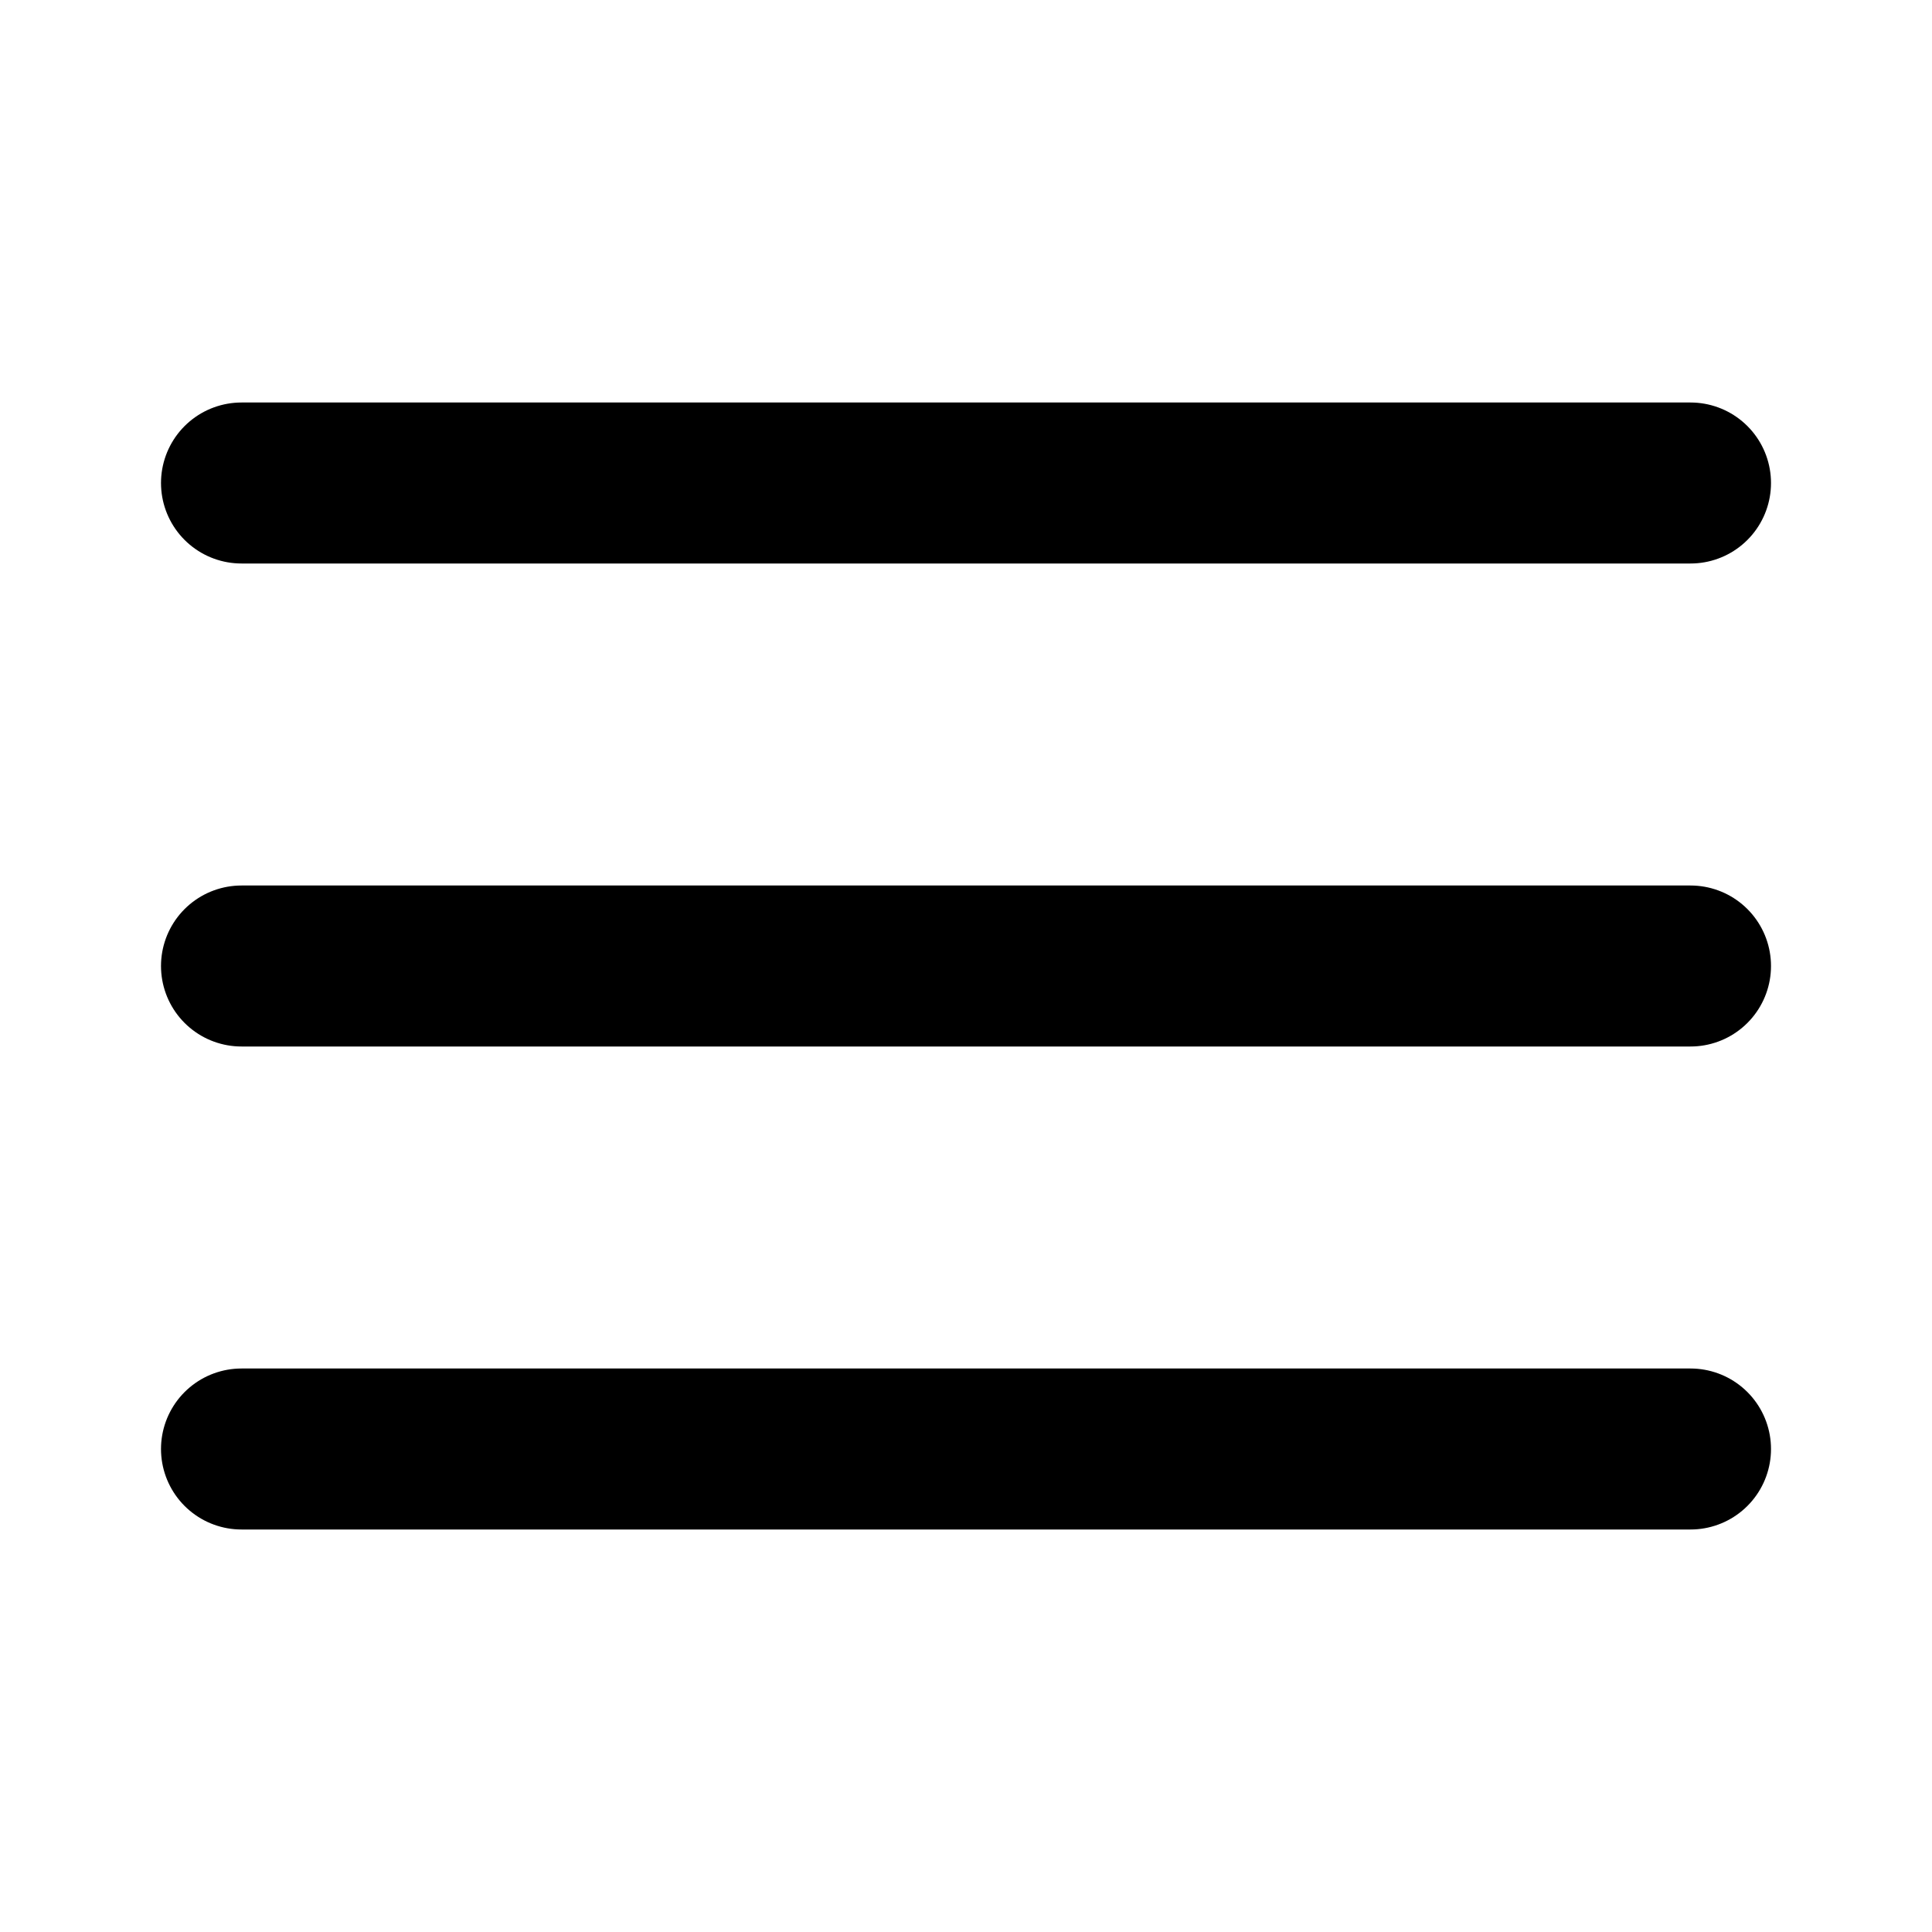
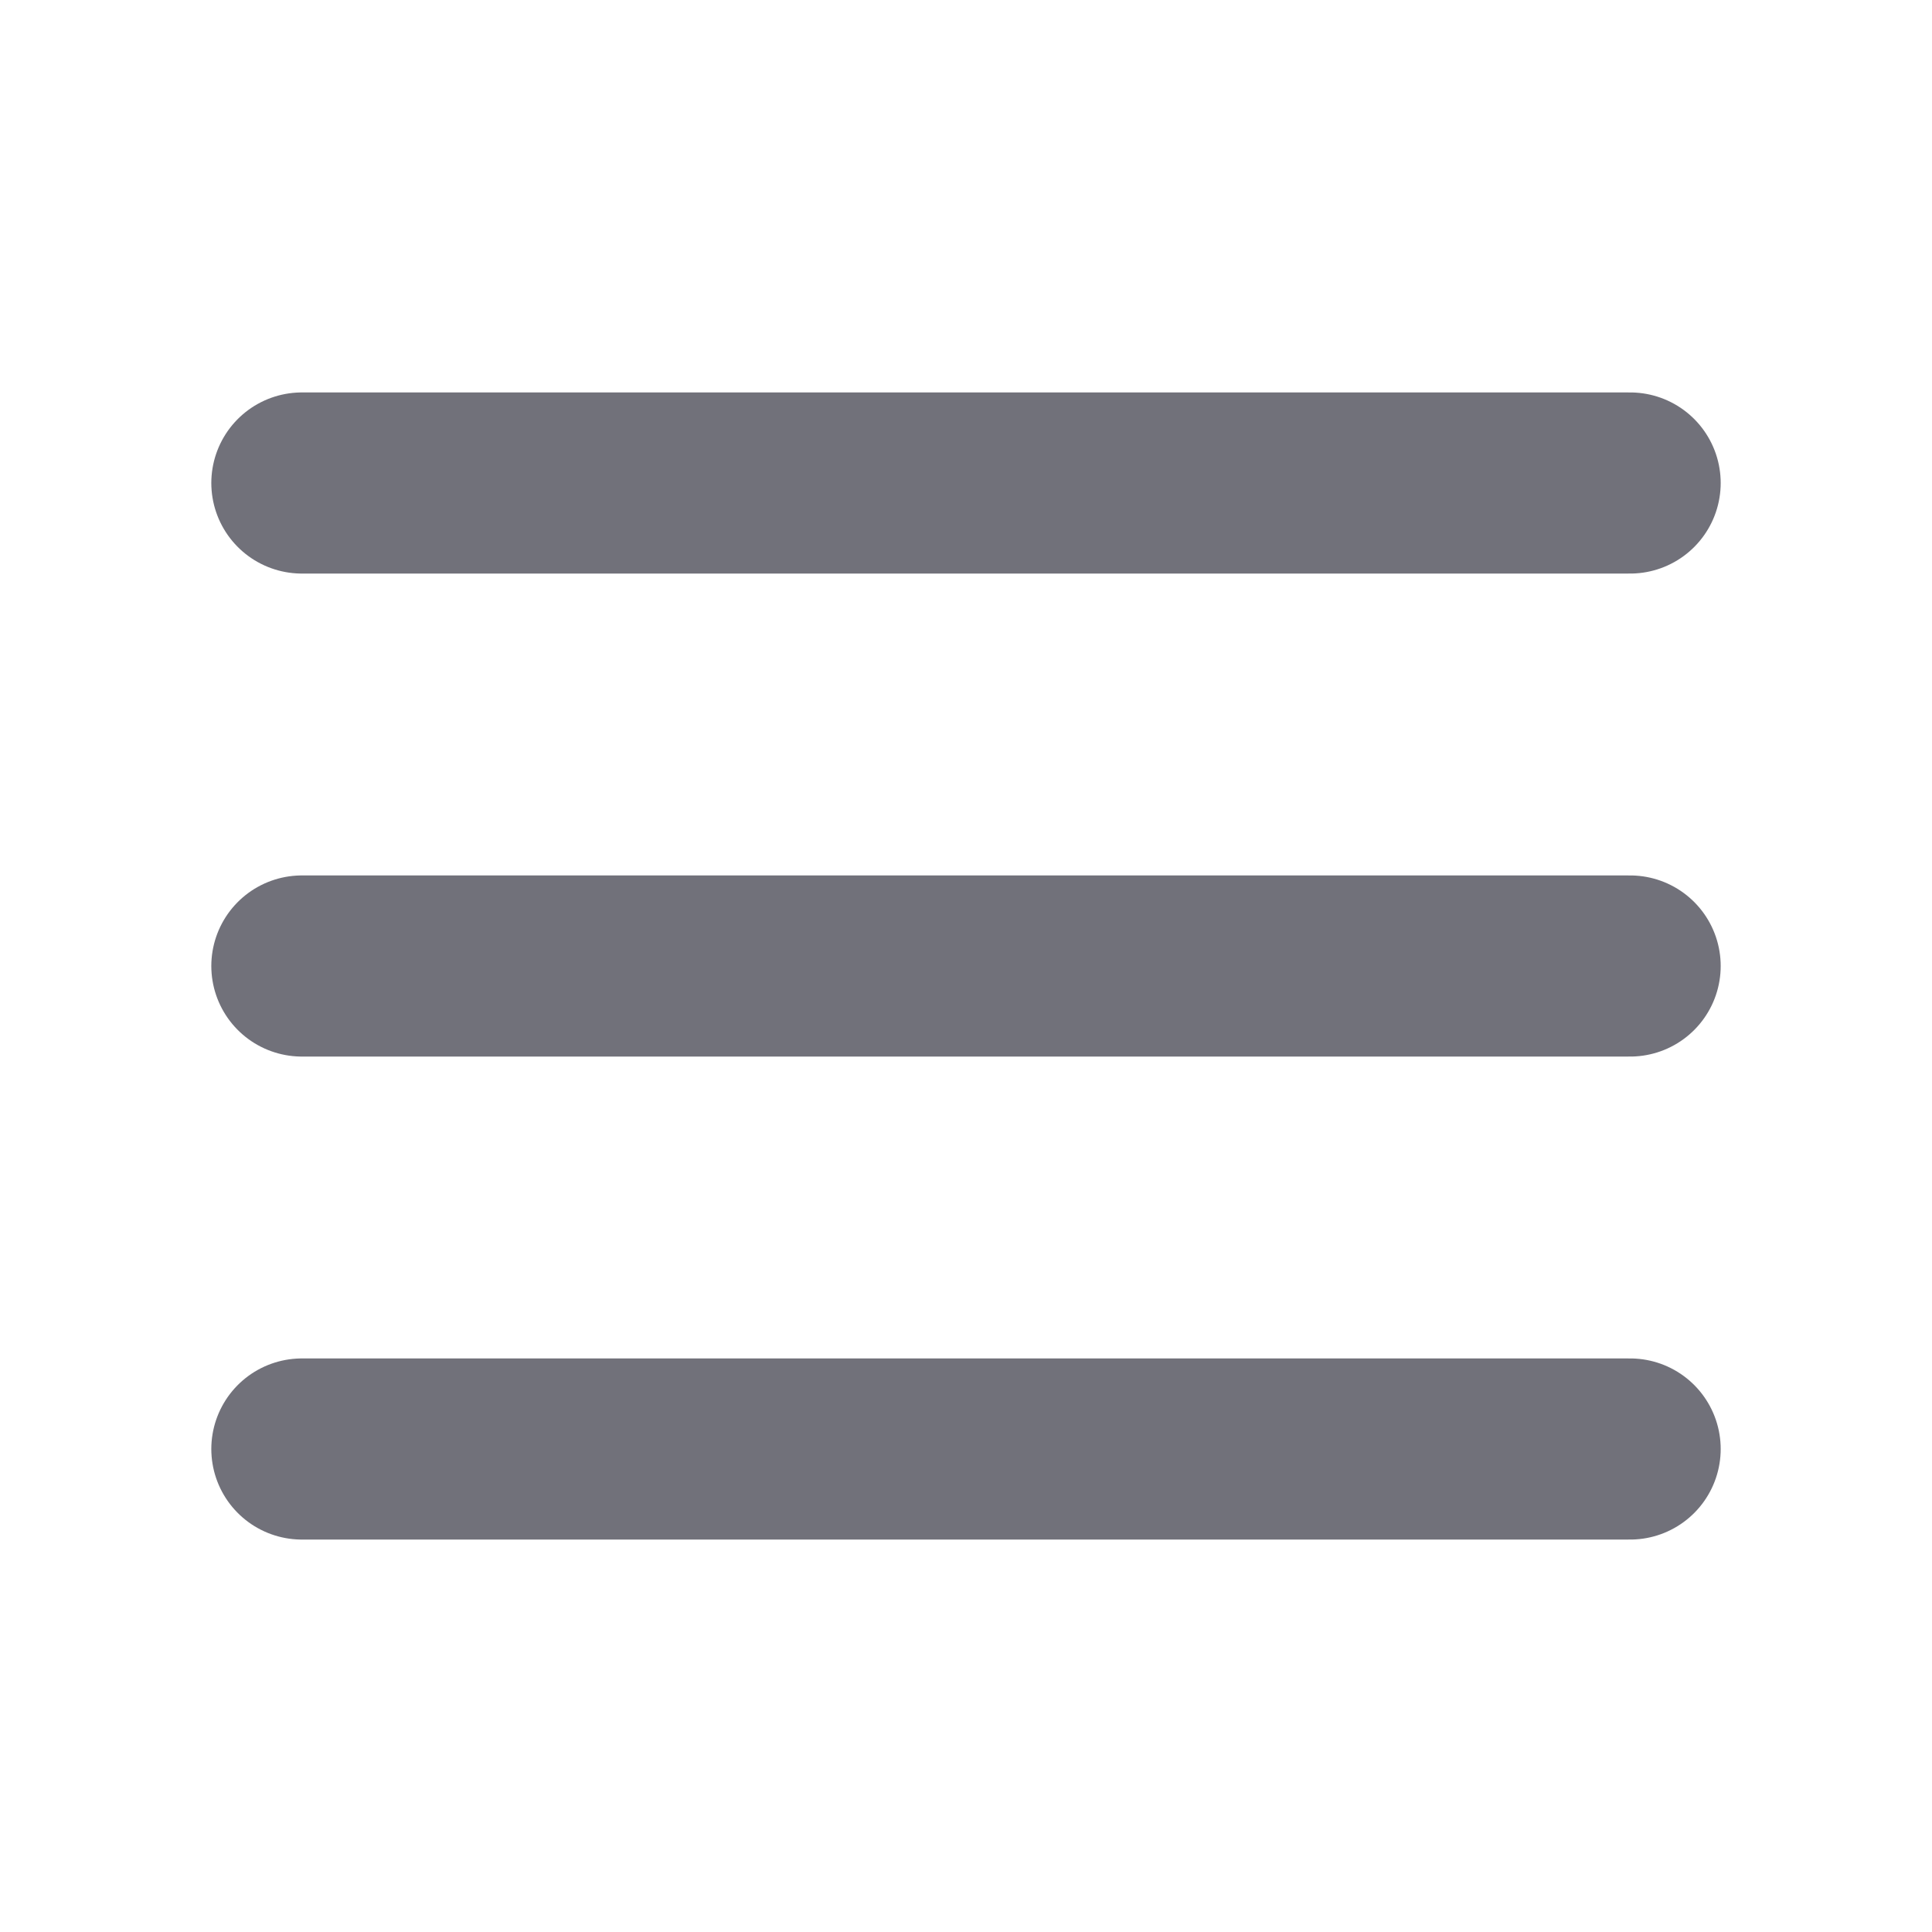
- <svg xmlns="http://www.w3.org/2000/svg" width="16" height="16" viewBox="0 0 24 24" fill="none" stroke="currentColor" stroke-width="2" stroke-linecap="round" stroke-linejoin="round" class="text-primary">
-   <line x1="3" y1="12" x2="21" y2="12" />
-   <line x1="3" y1="6" x2="21" y2="6" />
-   <line x1="3" y1="18" x2="21" y2="18" />
+ <svg xmlns="http://www.w3.org/2000/svg" width="16" height="16" fill="#71717A" viewBox="0 0 256 256">
+   <rect width="256" height="256" fill="none" />
+   <line x1="40" y1="128" x2="216" y2="128" fill="none" stroke="#71717A" stroke-linecap="round" stroke-linejoin="round" stroke-width="24" />
+   <line x1="40" y1="64" x2="216" y2="64" fill="none" stroke="#71717A" stroke-linecap="round" stroke-linejoin="round" stroke-width="24" />
+   <line x1="40" y1="192" x2="216" y2="192" fill="none" stroke="#71717A" stroke-linecap="round" stroke-linejoin="round" stroke-width="24" />
</svg>
